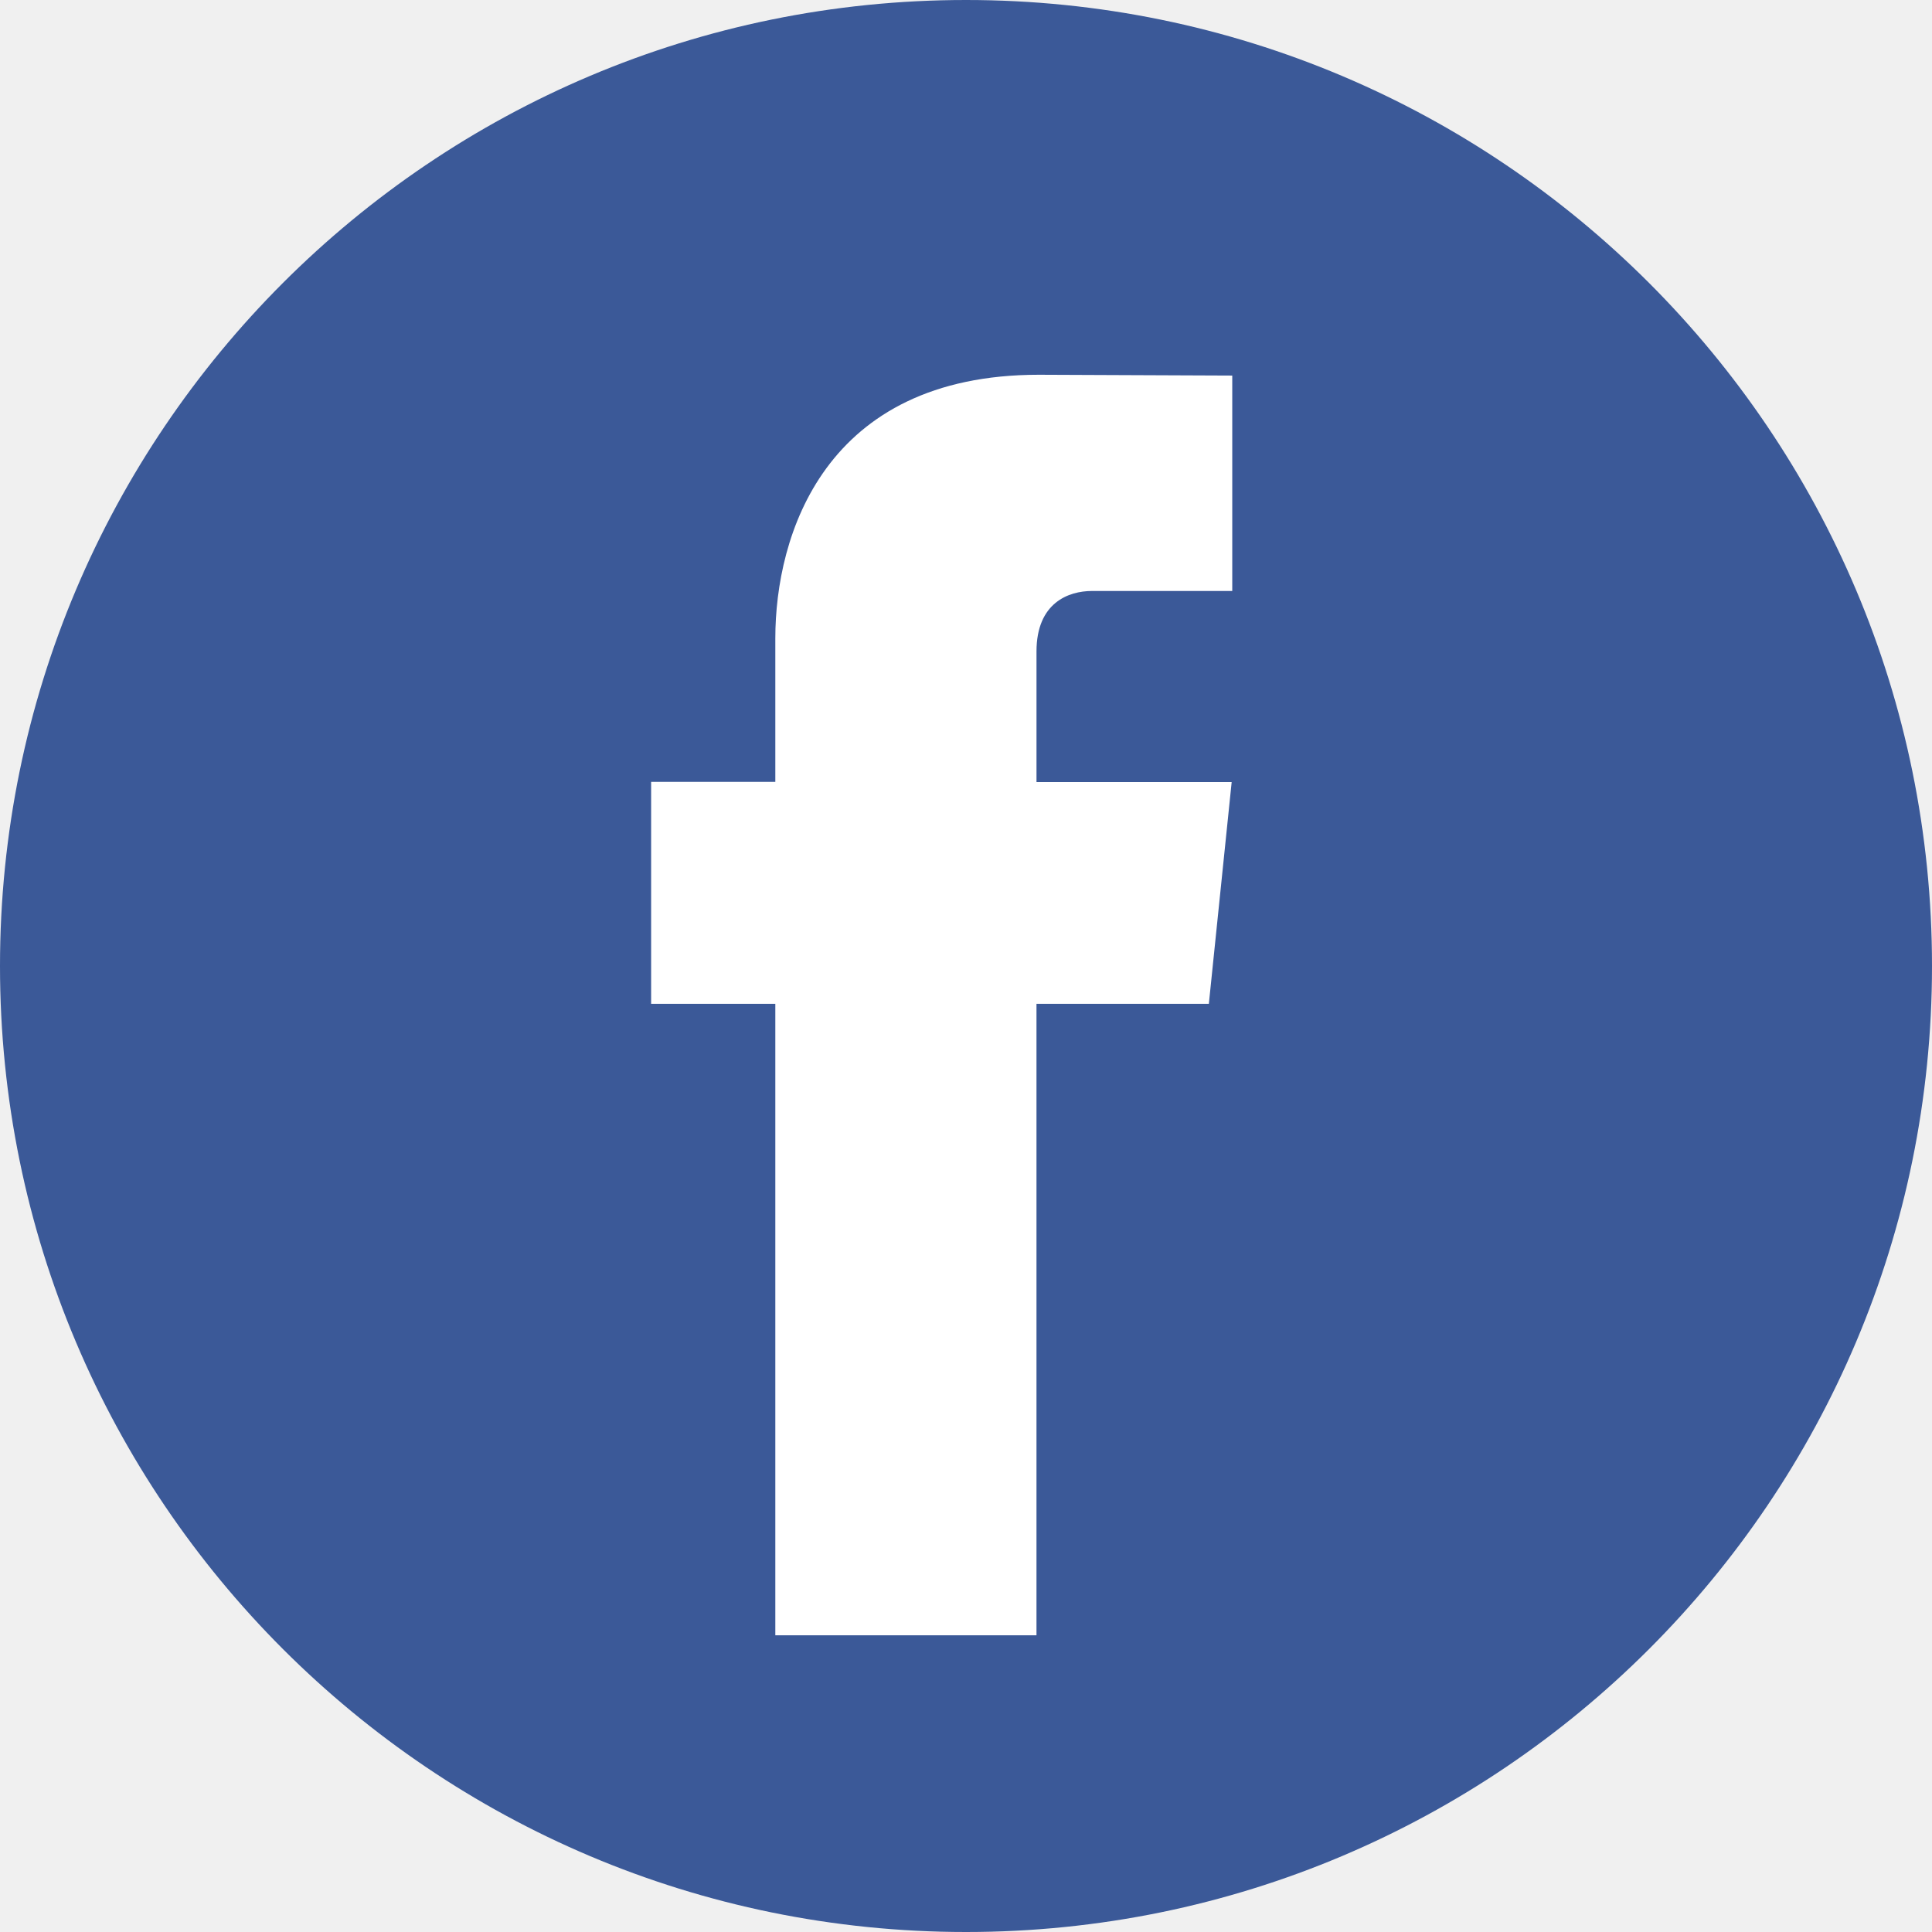
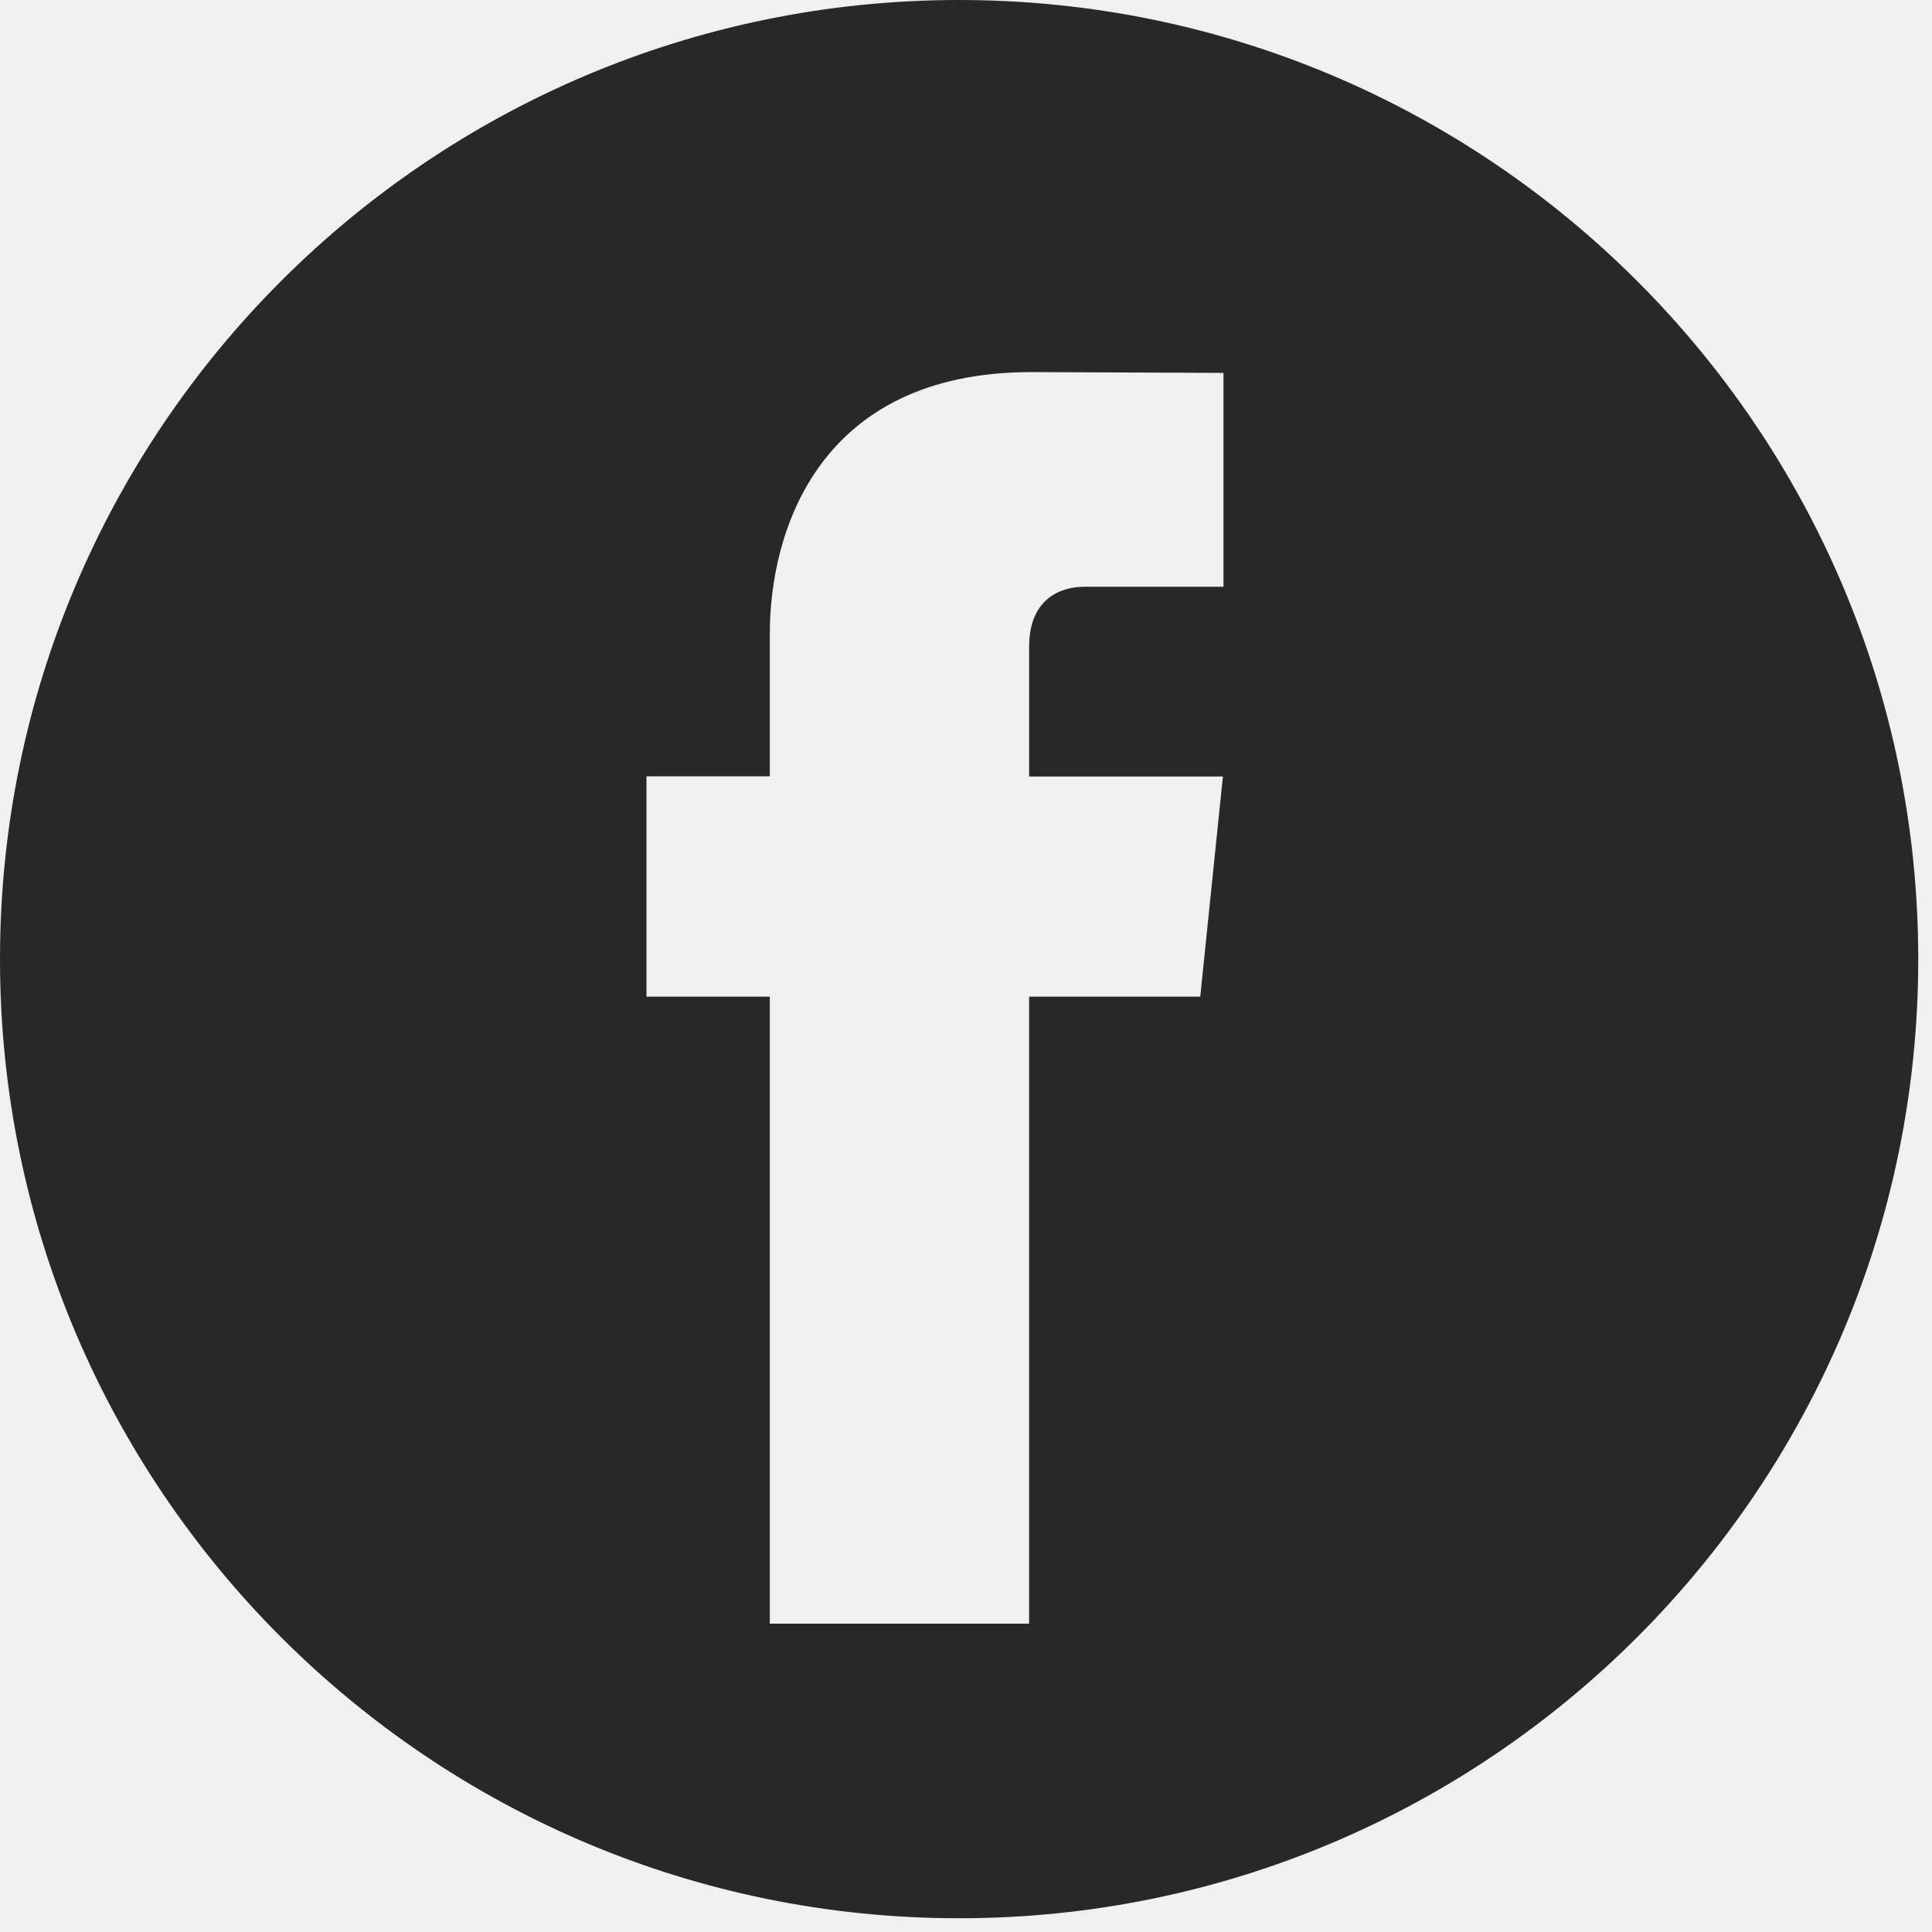
- <svg xmlns="http://www.w3.org/2000/svg" version="1.1" id="Capa_1" x="0px" y="0px" viewBox="0 0 112.196 112.196" style="enable-background:new 0 0 112.196 112.196;" xml:space="preserve">
-   <g>
-     <circle style="fill:#3B5998;" cx="56.098" cy="56.098" r="56.098" />
-     <path style="fill:#FFFFFF;" d="M70.201,58.294h-10.01v36.672H45.025V58.294h-7.213V45.406h7.213v-8.34   c0-5.964,2.833-15.303,15.301-15.303L71.56,21.81v12.51h-8.151c-1.337,0-3.217,0.668-3.217,3.513v7.585h11.334L70.201,58.294z" />
-   </g>
-   <g>
- </g>
-   <g>
- </g>
-   <g>
- </g>
-   <g>
- </g>
-   <g>
- </g>
-   <g>
- </g>
-   <g>
- </g>
-   <g>
- </g>
-   <g>
- </g>
-   <g>
- </g>
-   <g>
- </g>
-   <g>
- </g>
-   <g>
- </g>
-   <g>
- </g>
-   <g>
- </g>
+ <svg xmlns="http://www.w3.org/2000/svg" width="100%" height="100%" viewBox="0 0 113 113" version="1.1" xml:space="preserve" style="fill-rule:evenodd;clip-rule:evenodd;stroke-linejoin:round;stroke-miterlimit:2;">
+   <path d="M56.098,0C87.059,0 112.196,25.137 112.196,56.098C112.196,87.059 87.059,112.196 56.098,112.196C25.137,112.196 0,87.059 0,56.098C0,25.137 25.137,0 56.098,0ZM70.201,58.294L60.191,58.294L60.191,94.966L45.025,94.966L45.025,58.294L37.812,58.294L37.812,45.406L45.025,45.406L45.025,37.066C45.025,31.102 47.858,21.763 60.326,21.763L71.56,21.81L71.56,34.32L63.409,34.32C62.072,34.32 60.192,34.988 60.192,37.833L60.192,45.418L71.526,45.418L70.201,58.294Z" style="fill:rgb(40,40,40);" />
</svg>
